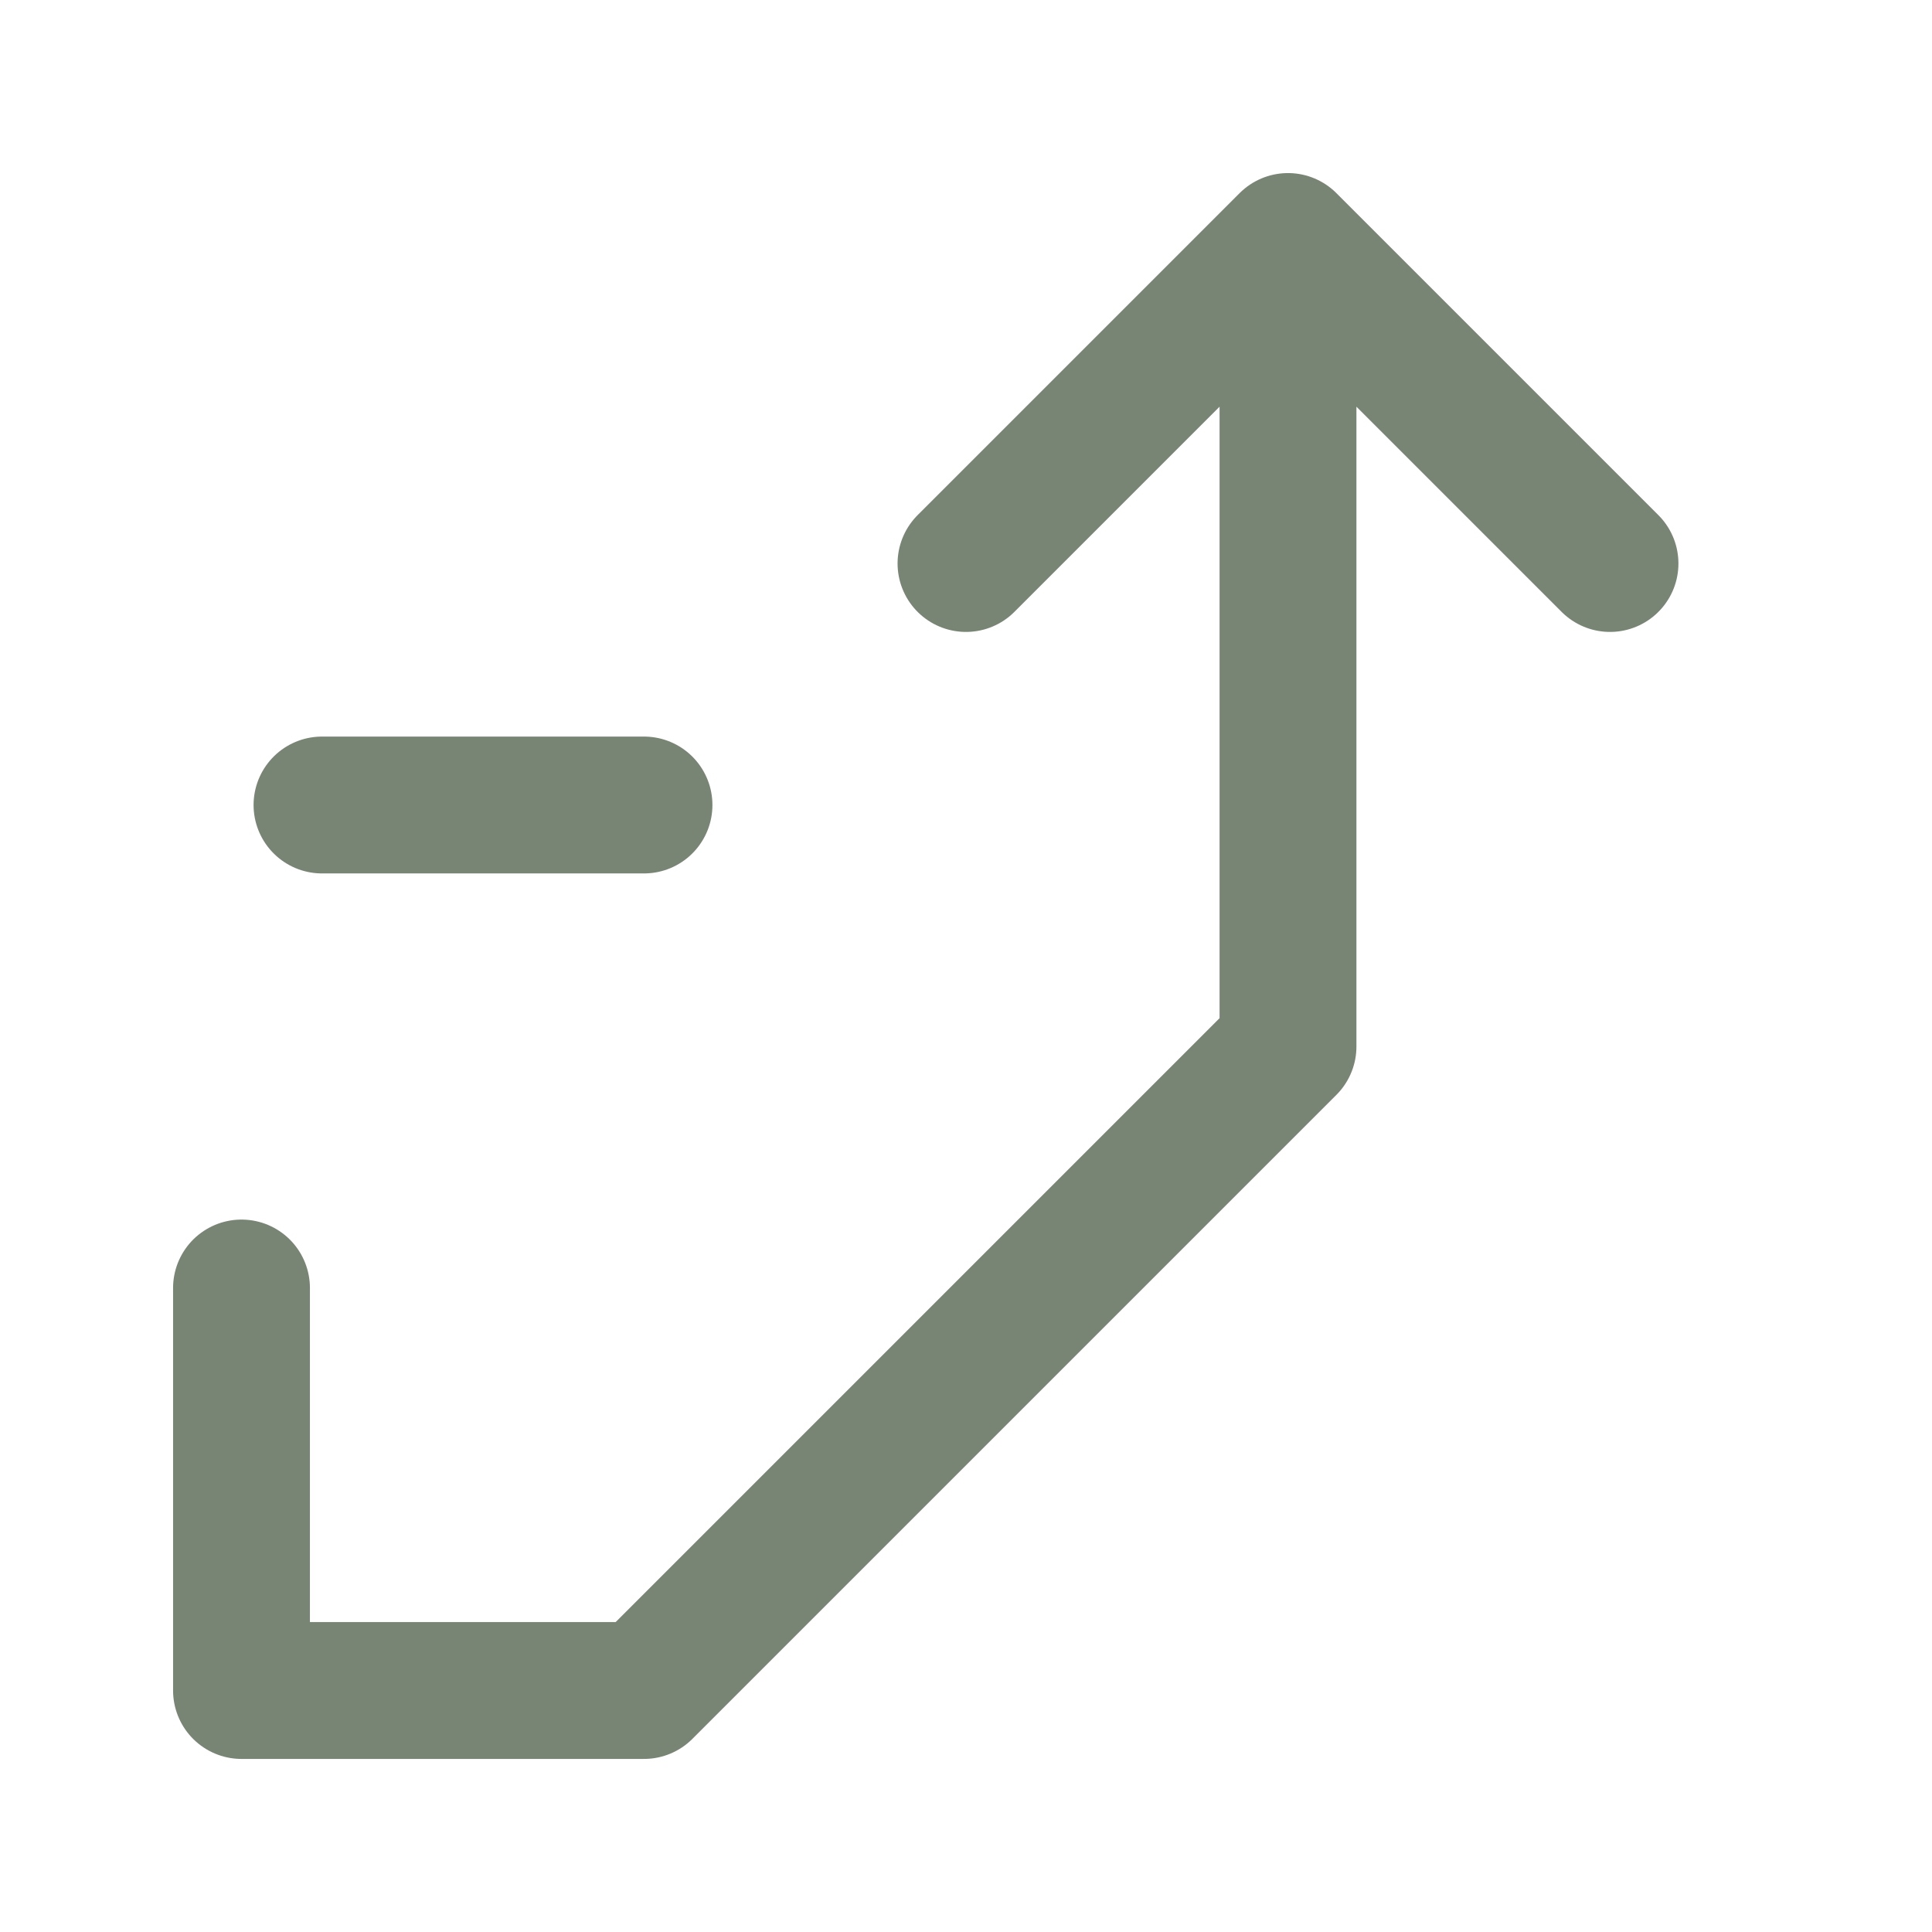
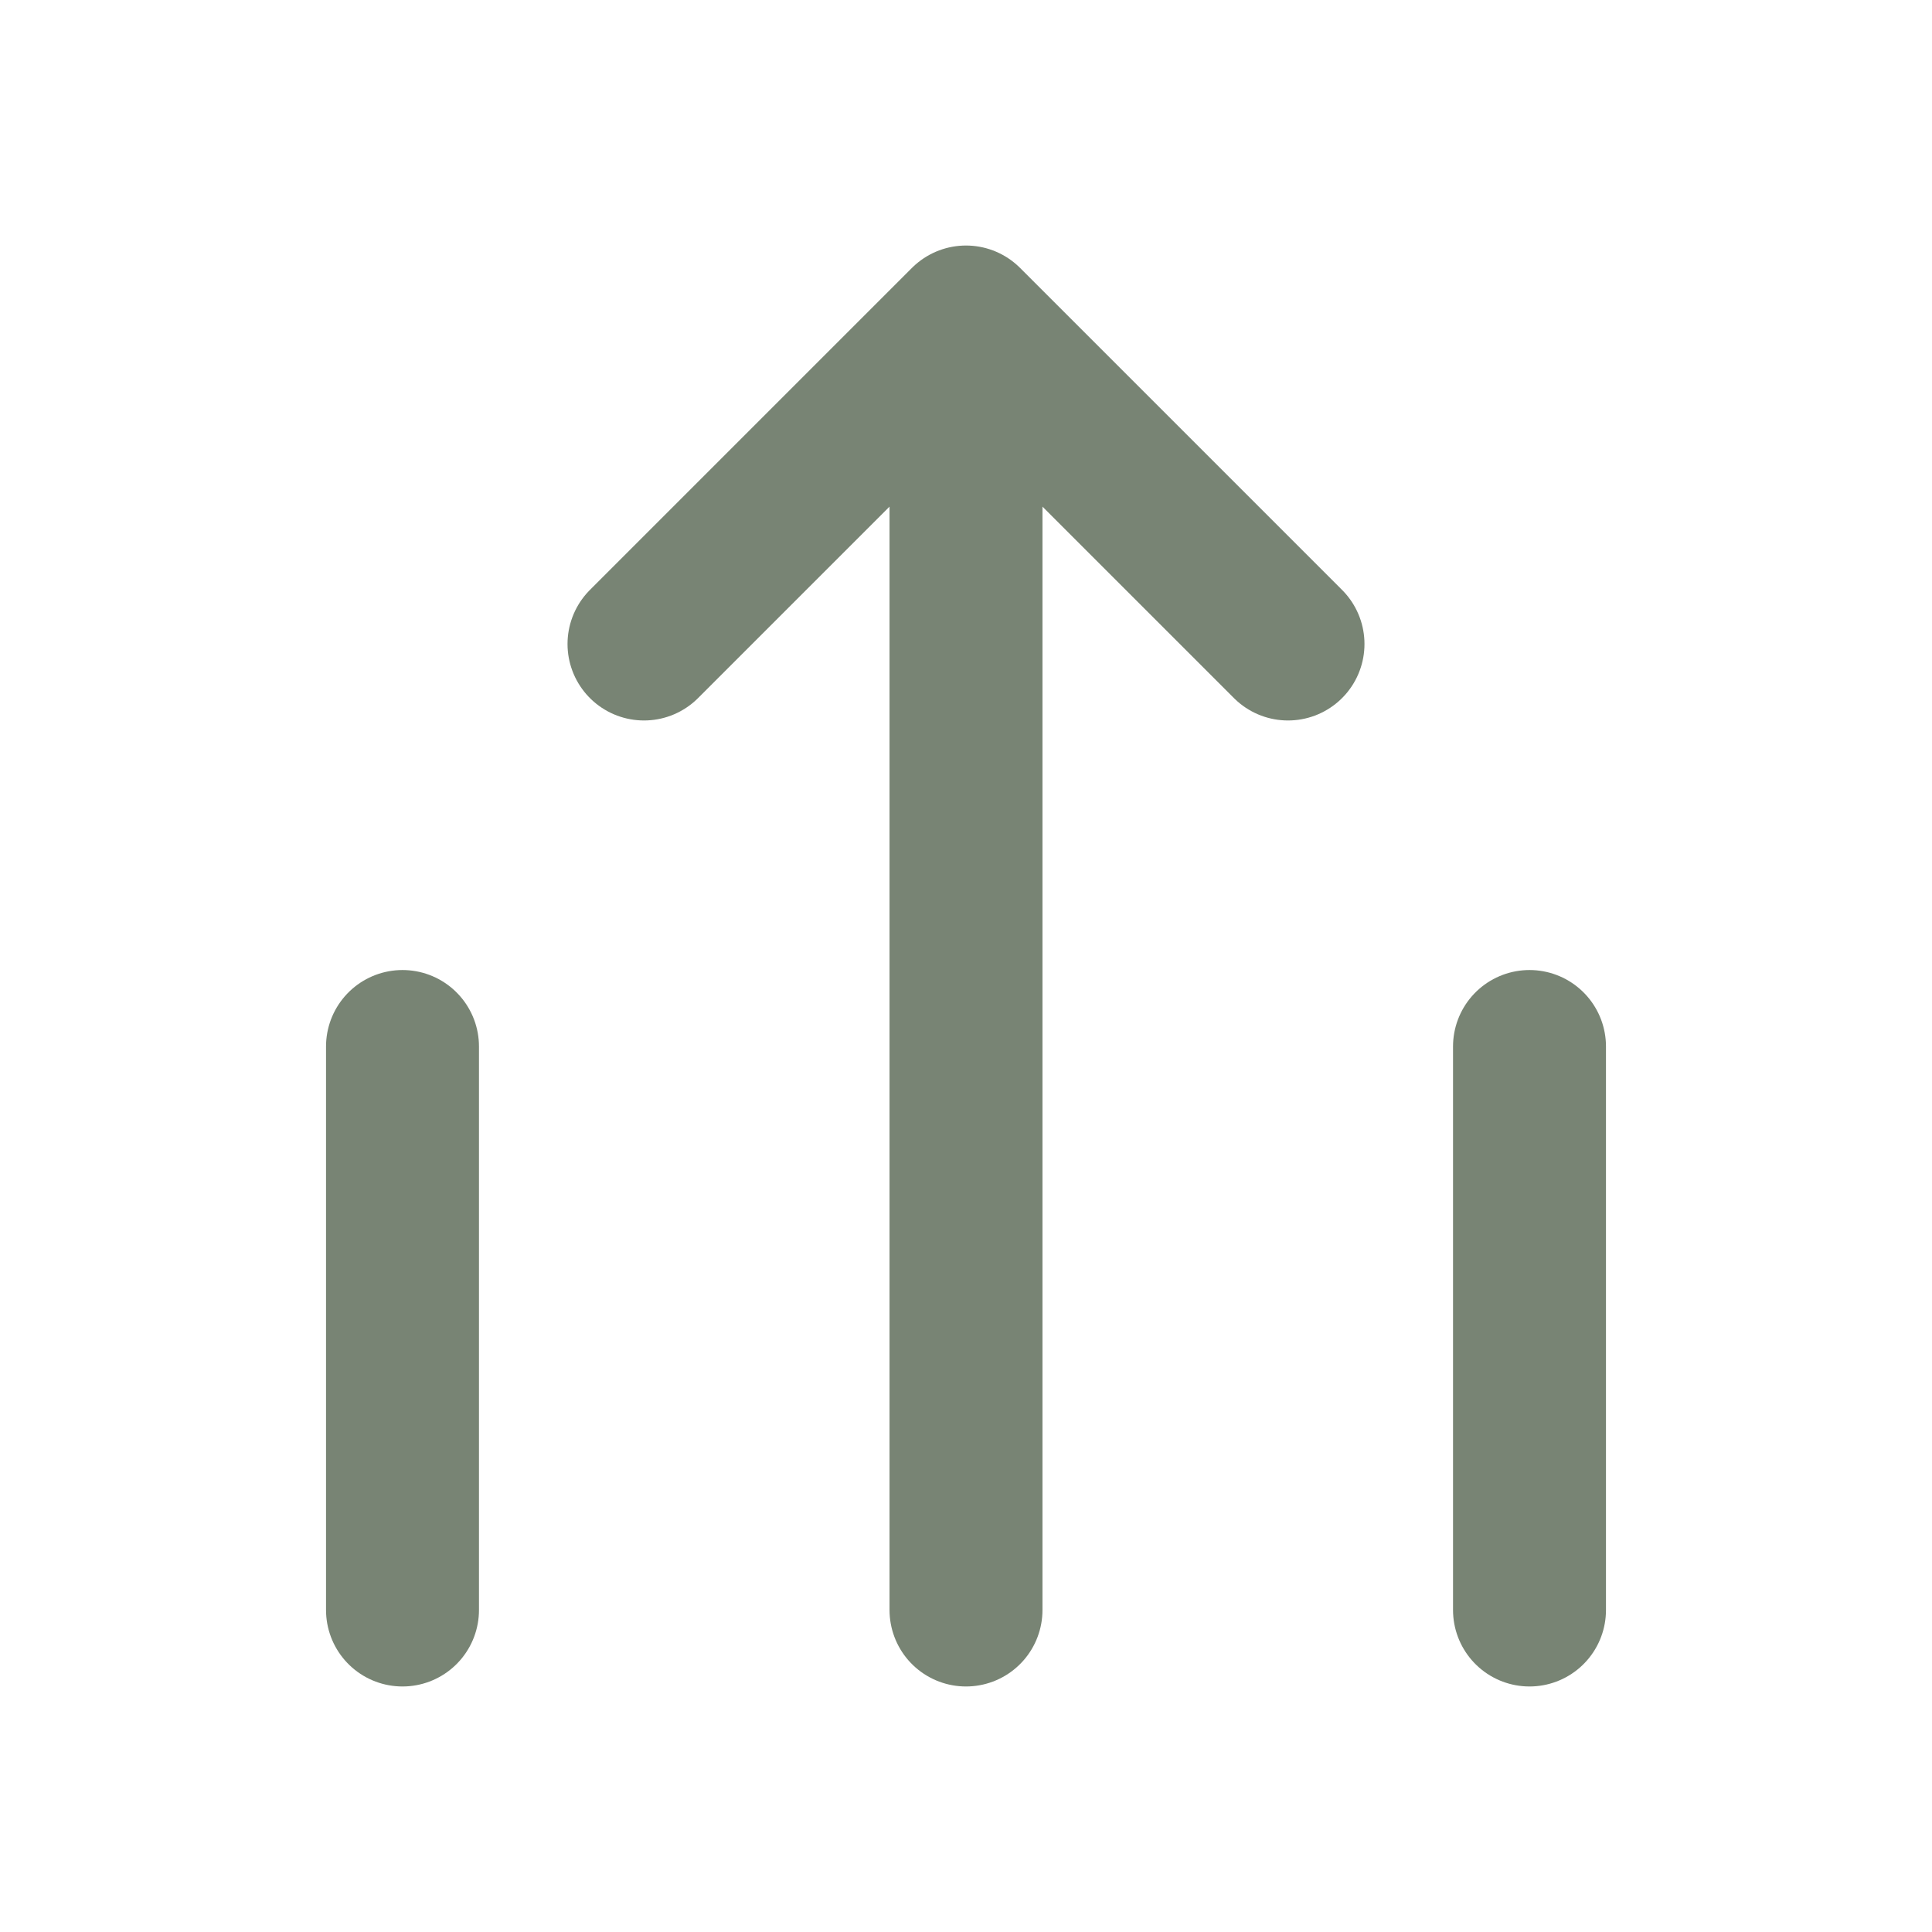
- <svg xmlns="http://www.w3.org/2000/svg" viewBox="0 0 24 24" fill-rule="evenodd" stroke="#788474" stroke-width="1.7" stroke-linecap="round" stroke-linejoin="round">
-   <path d="M3 21h5l8-8V3M12 7l4-4 4 4M3 16v5M4 10h4" fill="none" />
+ <svg xmlns="http://www.w3.org/2000/svg" viewBox="0 0 24 24" fill-rule="evenodd" stroke="#788474" stroke-width="1.9" stroke-linecap="round" stroke-linejoin="round">
+   <path d="M5 20v-7M12 20V4m-4 4 4-4 4 4M19 20v-7" fill="none" stroke="#788474" />
</svg>
